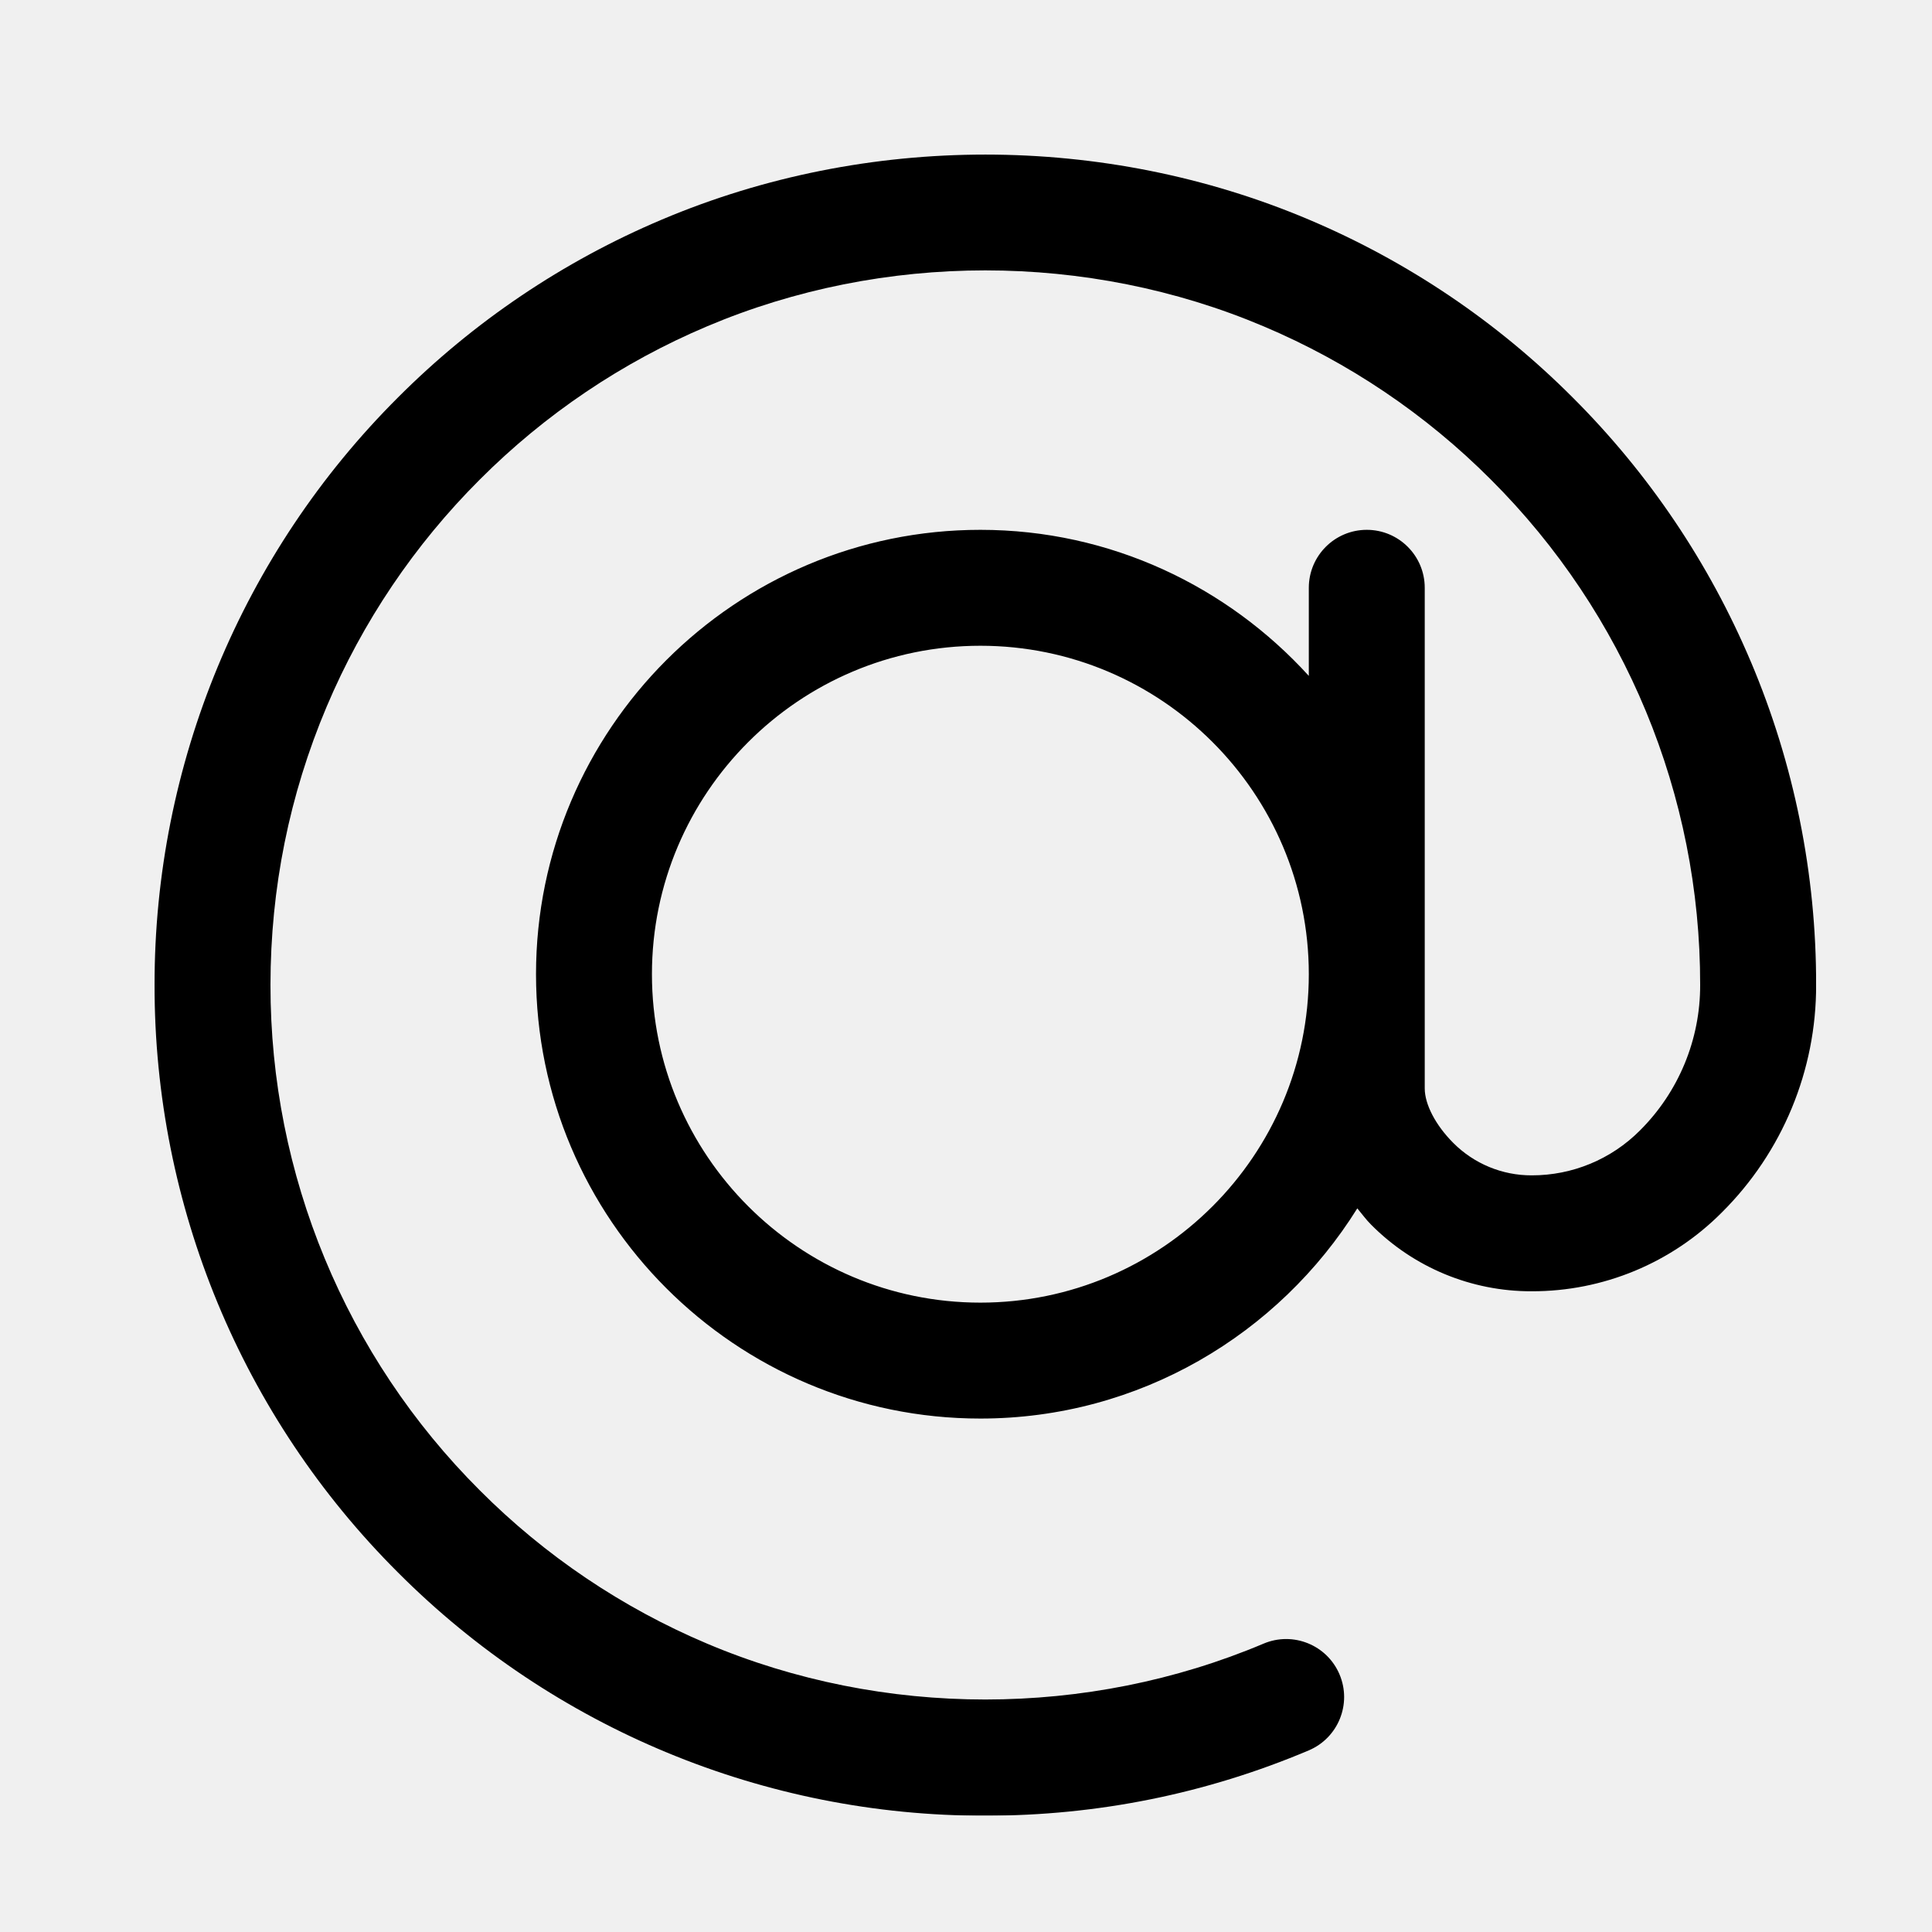
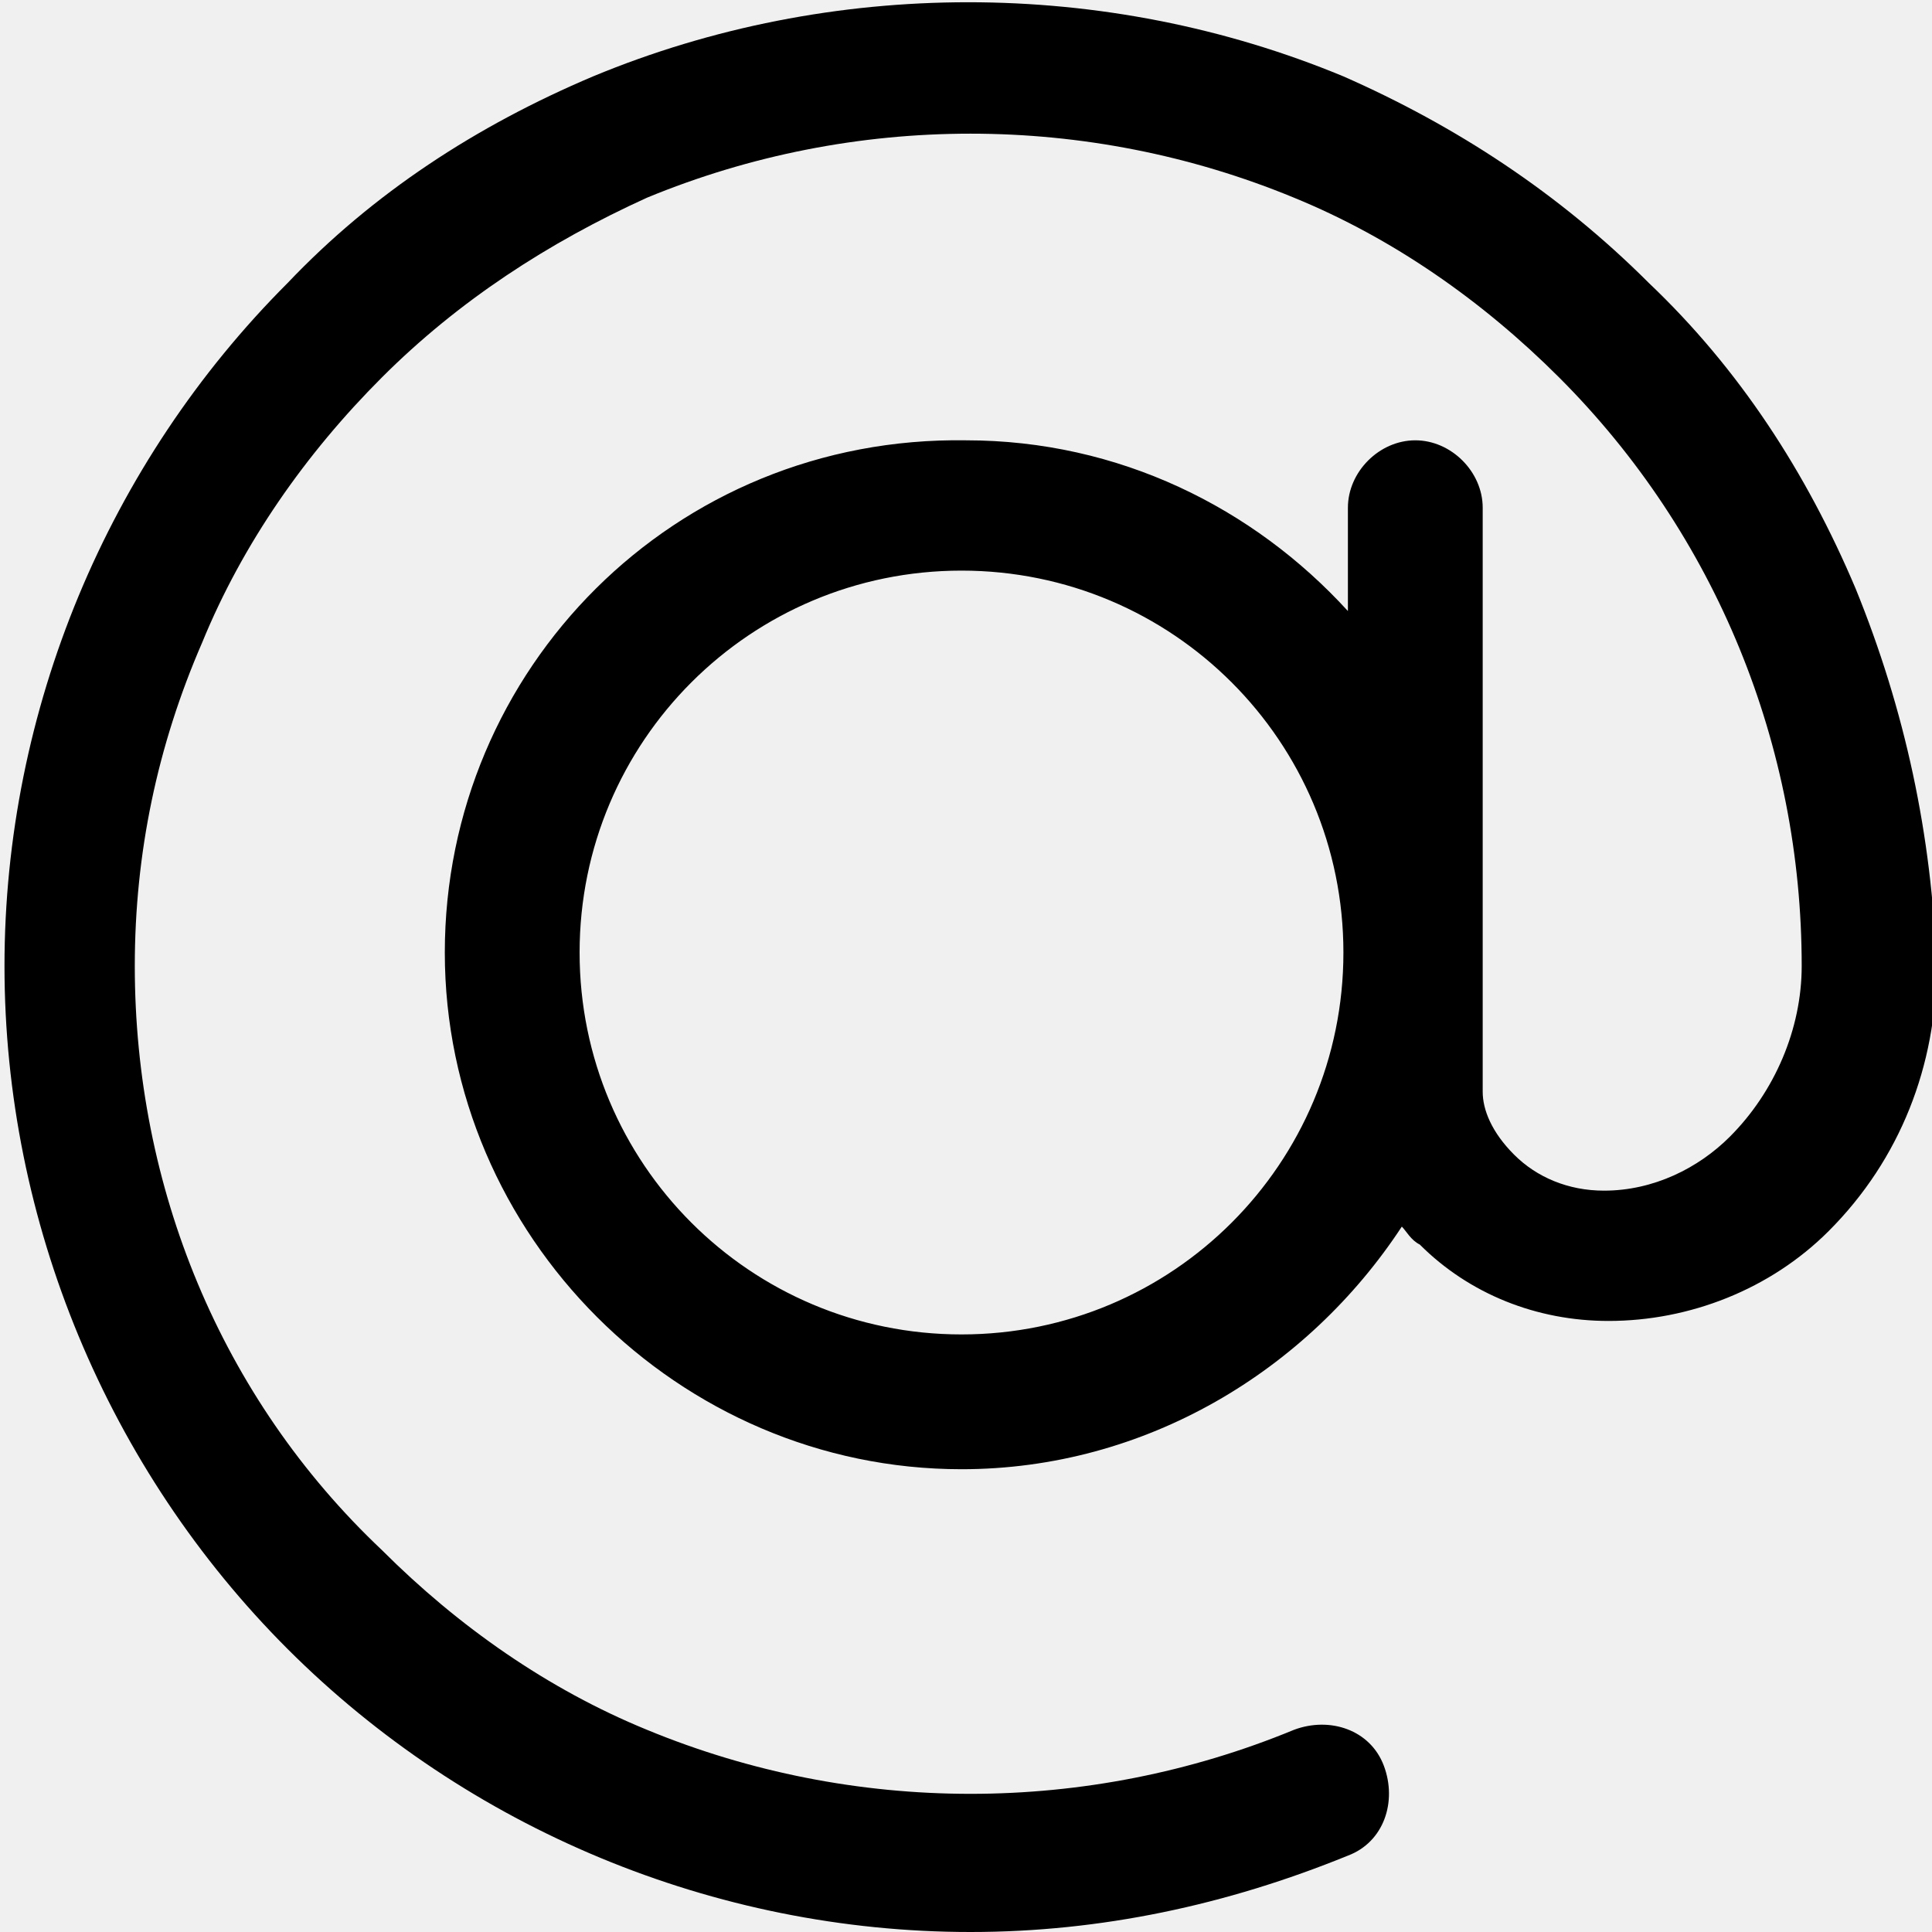
- <svg xmlns="http://www.w3.org/2000/svg" xmlns:xlink="http://www.w3.org/1999/xlink" viewBox="0 0 50 50">
-   <defs>
-     <path id="a" d="M43 0v42.99H0V0h43z" />
-   </defs>
-   <g transform="translate(4 4)" fill="none" fill-rule="evenodd">
-     <mask id="b" fill="#fff">
-       <use xlink:href="#a" />
-     </mask>
-     <path d="M21.372 29.712c-4.687 0-8.5-3.813-8.5-8.5 0-4.687 3.813-8.5 8.5-8.5 4.687 0 8.5 3.813 8.5 8.5 0 4.687-3.813 8.5-8.5 8.5m19.938-16.59a21.444 21.444 0 0 0-4.607-6.833 21.43 21.43 0 0 0-6.833-4.607c-5.3-2.242-11.439-2.242-16.739 0a21.434 21.434 0 0 0-6.834 4.607A21.444 21.444 0 0 0 0 21.49a21.433 21.433 0 0 0 6.297 15.203A21.42 21.42 0 0 0 21.5 42.99c2.902 0 5.718-.568 8.37-1.69a1.5 1.5 0 0 0-1.169-2.763c-4.56 1.927-9.84 1.929-14.402 0a18.435 18.435 0 0 1-5.88-3.965A18.45 18.45 0 0 1 3 21.49c0-2.498.49-4.92 1.453-7.2a18.467 18.467 0 0 1 3.965-5.88A18.46 18.46 0 0 1 14.3 4.445c4.558-1.93 9.843-1.93 14.401 0a18.45 18.45 0 0 1 5.881 3.965A18.434 18.434 0 0 1 40 21.49a5.293 5.293 0 0 1-1.56 3.768 3.937 3.937 0 0 1-2.8 1.16 2.85 2.85 0 0 1-2.03-.84c-.455-.456-.738-.996-.738-1.411V11.212a1.5 1.5 0 1 0-3 0v2.28c-2.105-2.314-5.13-3.78-8.5-3.78-6.34 0-11.5 5.159-11.5 11.5 0 6.34 5.16 11.5 11.5 11.5 4.116 0 7.723-2.181 9.755-5.44.12.143.225.292.362.427a5.827 5.827 0 0 0 4.15 1.719 6.915 6.915 0 0 0 4.922-2.04 8.27 8.27 0 0 0 2.44-5.887 21.37 21.37 0 0 0-1.69-8.368" fill="currentColor" mask="url(#b)" />
-   </g>
+ <svg xmlns="http://www.w3.org/2000/svg" viewBox="0 0 43 43">
+   <path d="M21.4 29.7c-4.7 0-8.5-3.8-8.5-8.5s3.8-8.5 8.5-8.5 8.5 3.8 8.5 8.5-3.8 8.5-8.5 8.5m19.9-16.6c-1.1-2.6-2.6-4.9-4.6-6.8-2-2-4.3-3.5-6.8-4.6-5.3-2.2-11.4-2.2-16.7 0-2.6 1.1-4.9 2.6-6.8 4.6-4 4-6.3 9.5-6.3 15.2 0 5.7 2.3 11.2 6.3 15.2S15.9 43 21.6 43c2.9 0 5.7-.6 8.4-1.7.8-.3 1.1-1.2.8-2-.3-.8-1.2-1.1-2-.8-4.6 1.9-9.8 1.9-14.4 0-2.2-.9-4.2-2.3-5.9-4-3.6-3.4-5.5-8.1-5.5-13 0-2.5.5-4.9 1.5-7.2.9-2.2 2.3-4.2 4-5.9 1.7-1.7 3.7-3 5.9-4 4.6-1.9 9.8-1.9 14.4 0 2.2.9 4.2 2.3 5.9 4 3.5 3.5 5.4 8.2 5.4 13.1 0 1.4-.6 2.8-1.6 3.8-.7.7-1.7 1.2-2.8 1.2-.8 0-1.5-.3-2-.8s-.7-1-.7-1.4v-13c0-.8-.7-1.5-1.5-1.5s-1.5.7-1.5 1.5v2.3c-2.1-2.3-5.1-3.8-8.5-3.8C15 9.7 9.9 14.9 9.9 21.2c0 6.3 5.2 11.5 11.5 11.5 4.1 0 7.7-2.2 9.8-5.4.1.1.2.3.4.4 1.1 1.1 2.6 1.7 4.2 1.7 1.8 0 3.6-.7 4.9-2 1.6-1.6 2.4-3.7 2.4-5.9-.1-2.9-.7-5.7-1.8-8.4" />
</svg>
